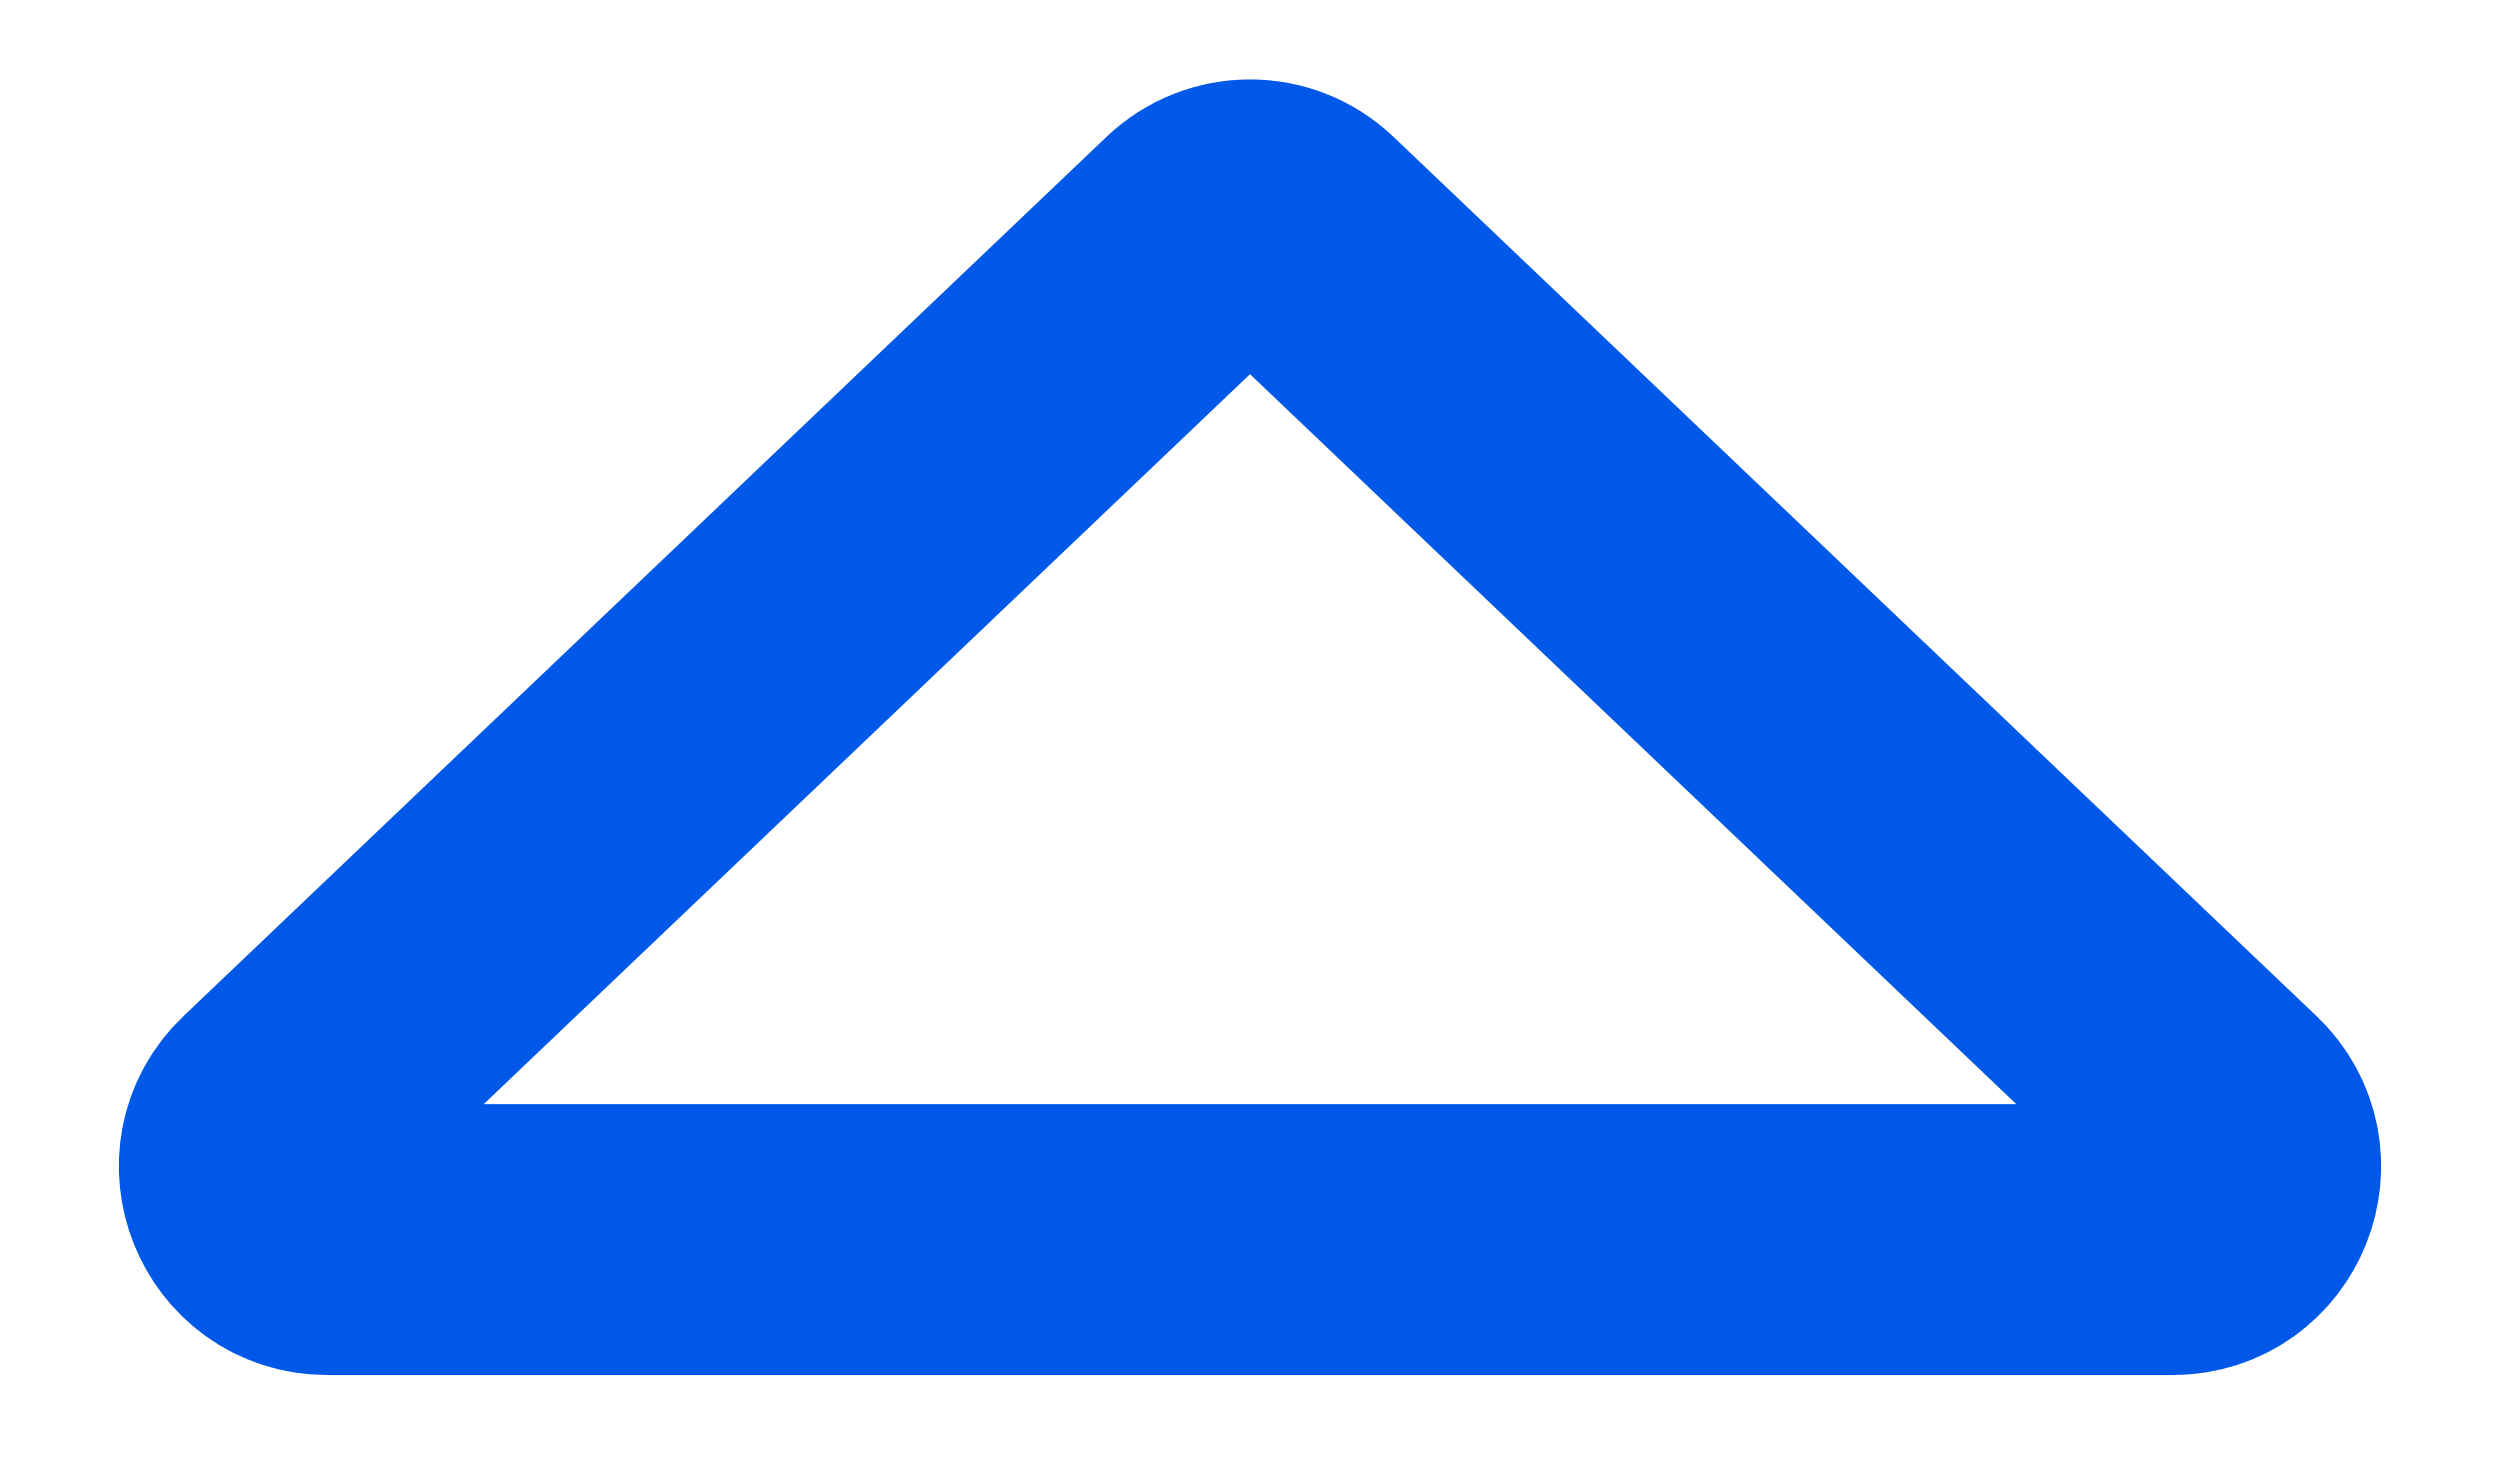
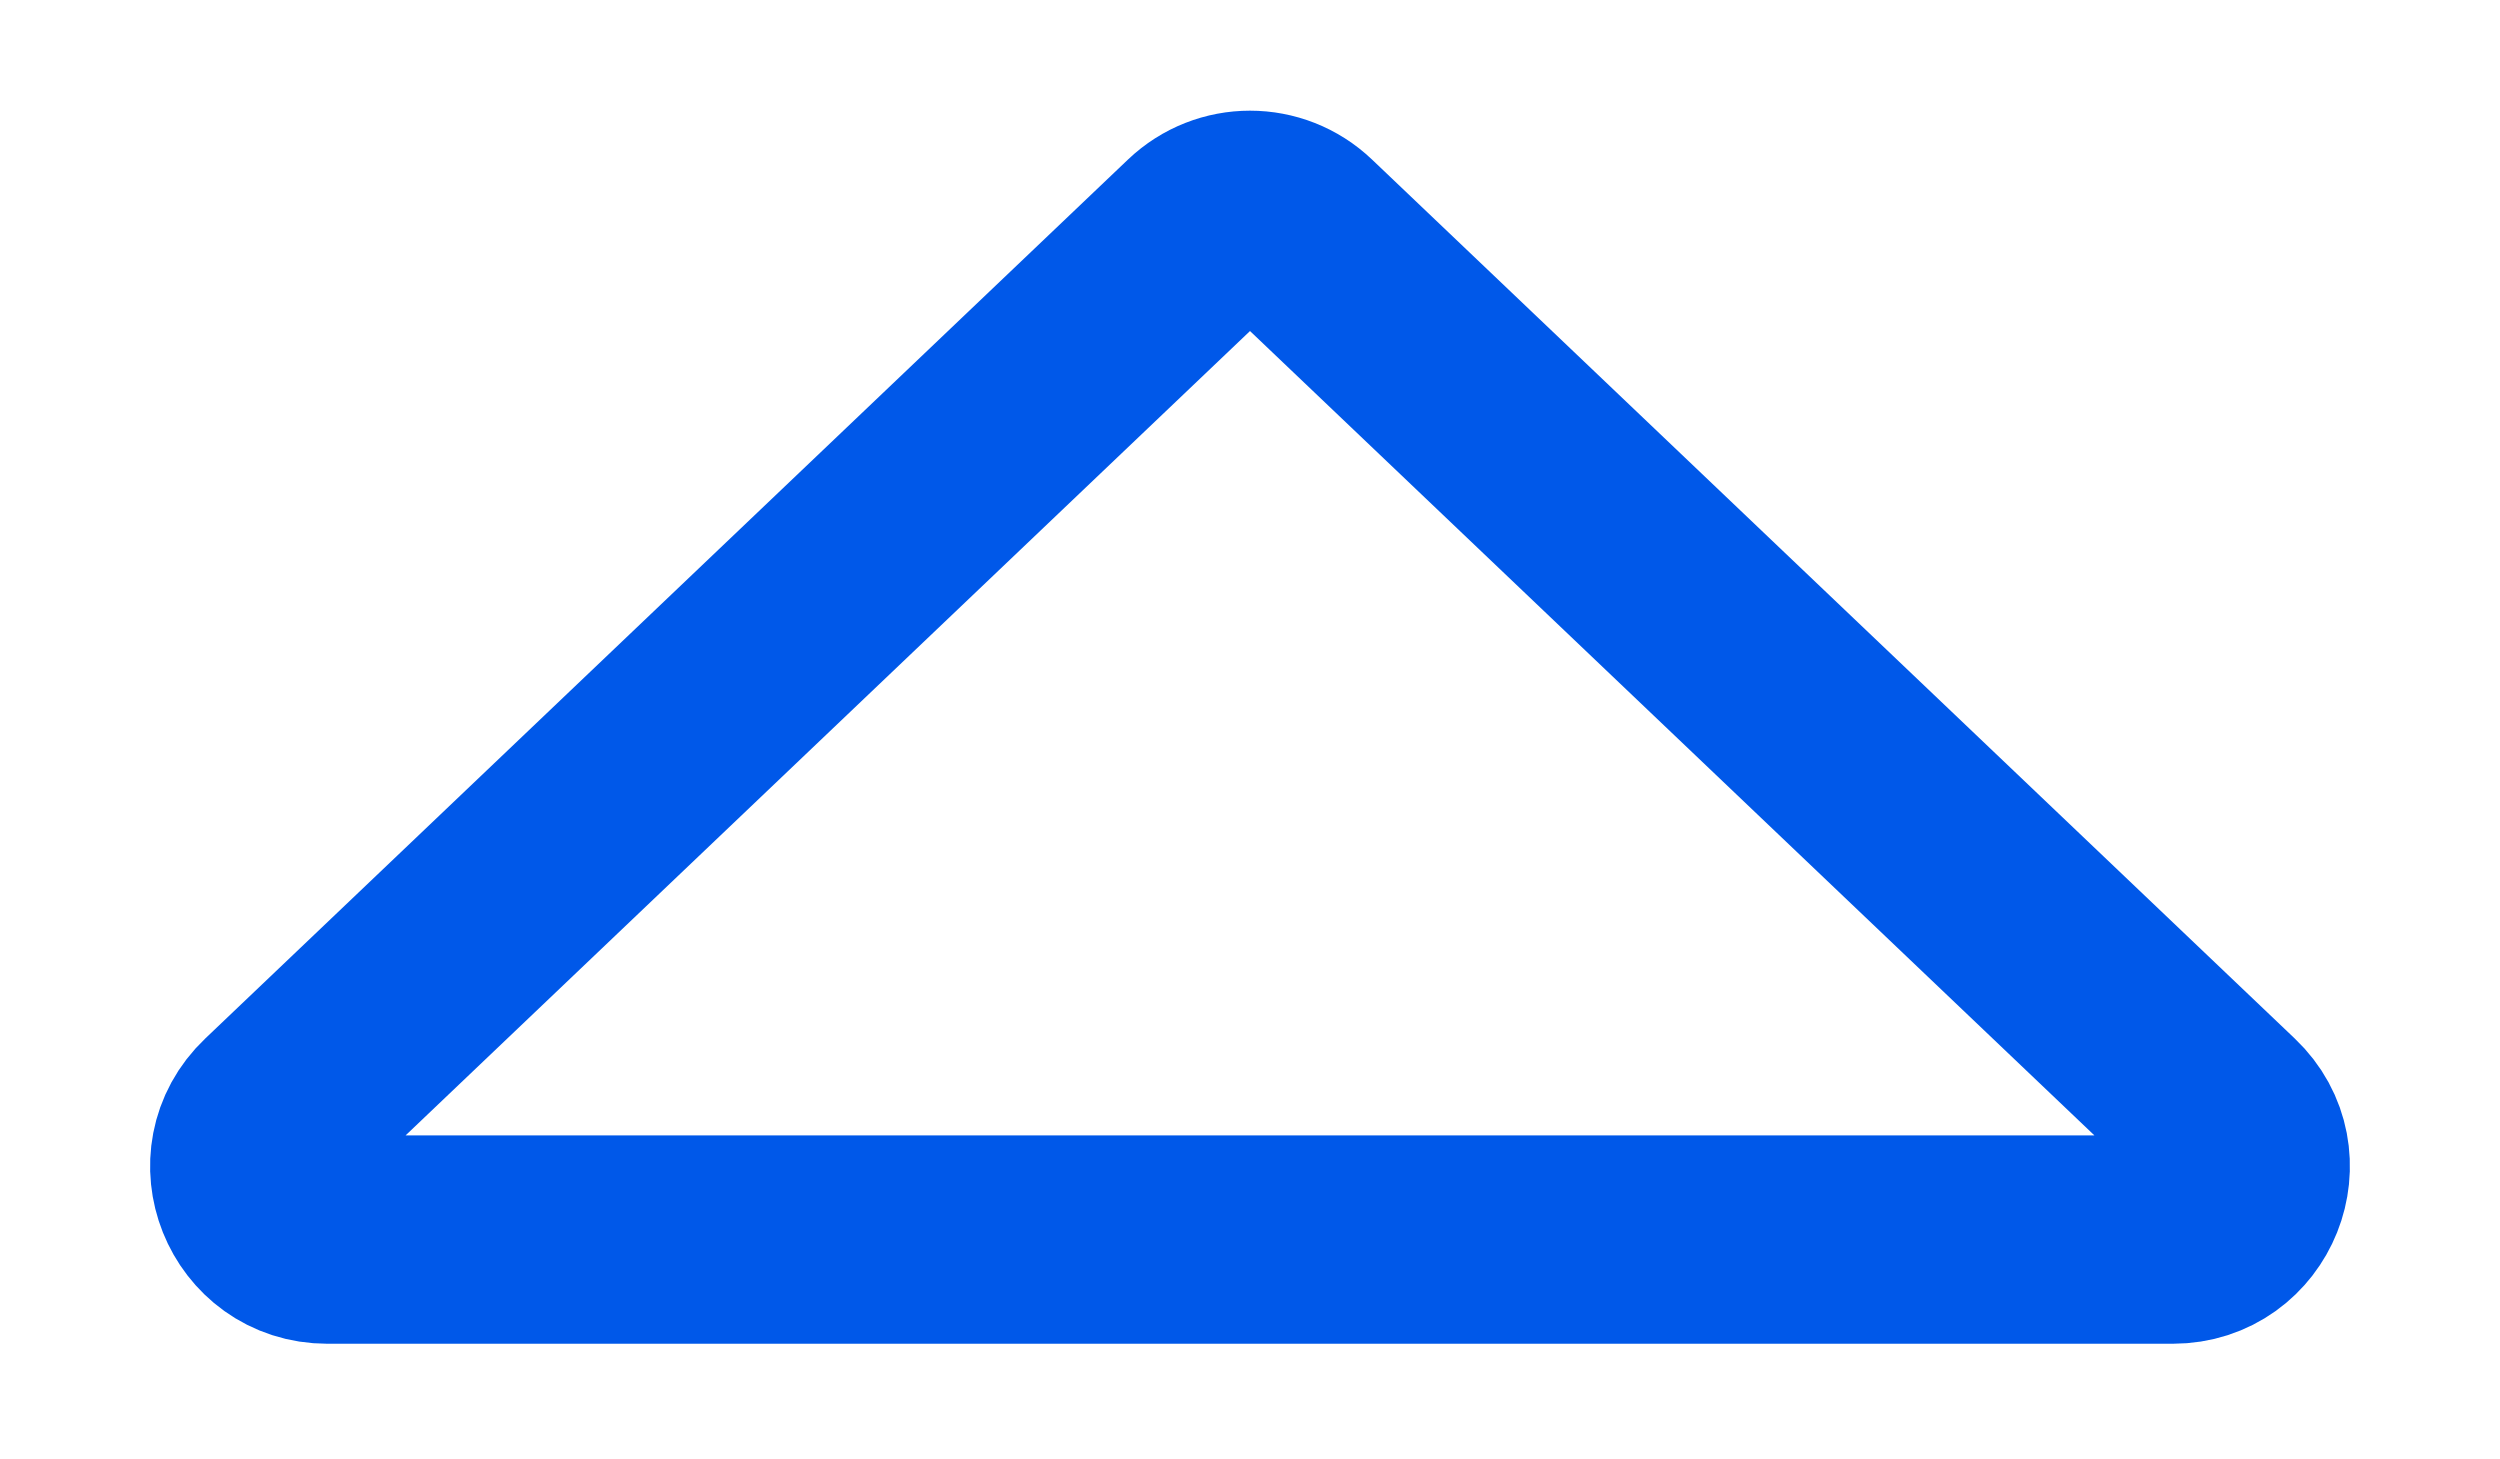
<svg xmlns="http://www.w3.org/2000/svg" width="12" height="7" viewBox="0 0 12 7" fill="none">
-   <path d="M5.759 1.128C5.894 0.999 6.106 0.999 6.241 1.128L10.67 5.347C10.899 5.564 10.745 5.95 10.429 5.95H1.571C1.255 5.95 1.101 5.564 1.33 5.347L5.759 1.128Z" stroke="#0058E9" stroke-width="1.3" />
+   <path d="M5.759 1.128C5.894 0.999 6.106 0.999 6.241 1.128L10.67 5.347C10.899 5.564 10.745 5.95 10.429 5.95H1.571C1.255 5.95 1.101 5.564 1.33 5.347L5.759 1.128Z" stroke="#0058E9" strokeWidth="1.3" />
</svg>
